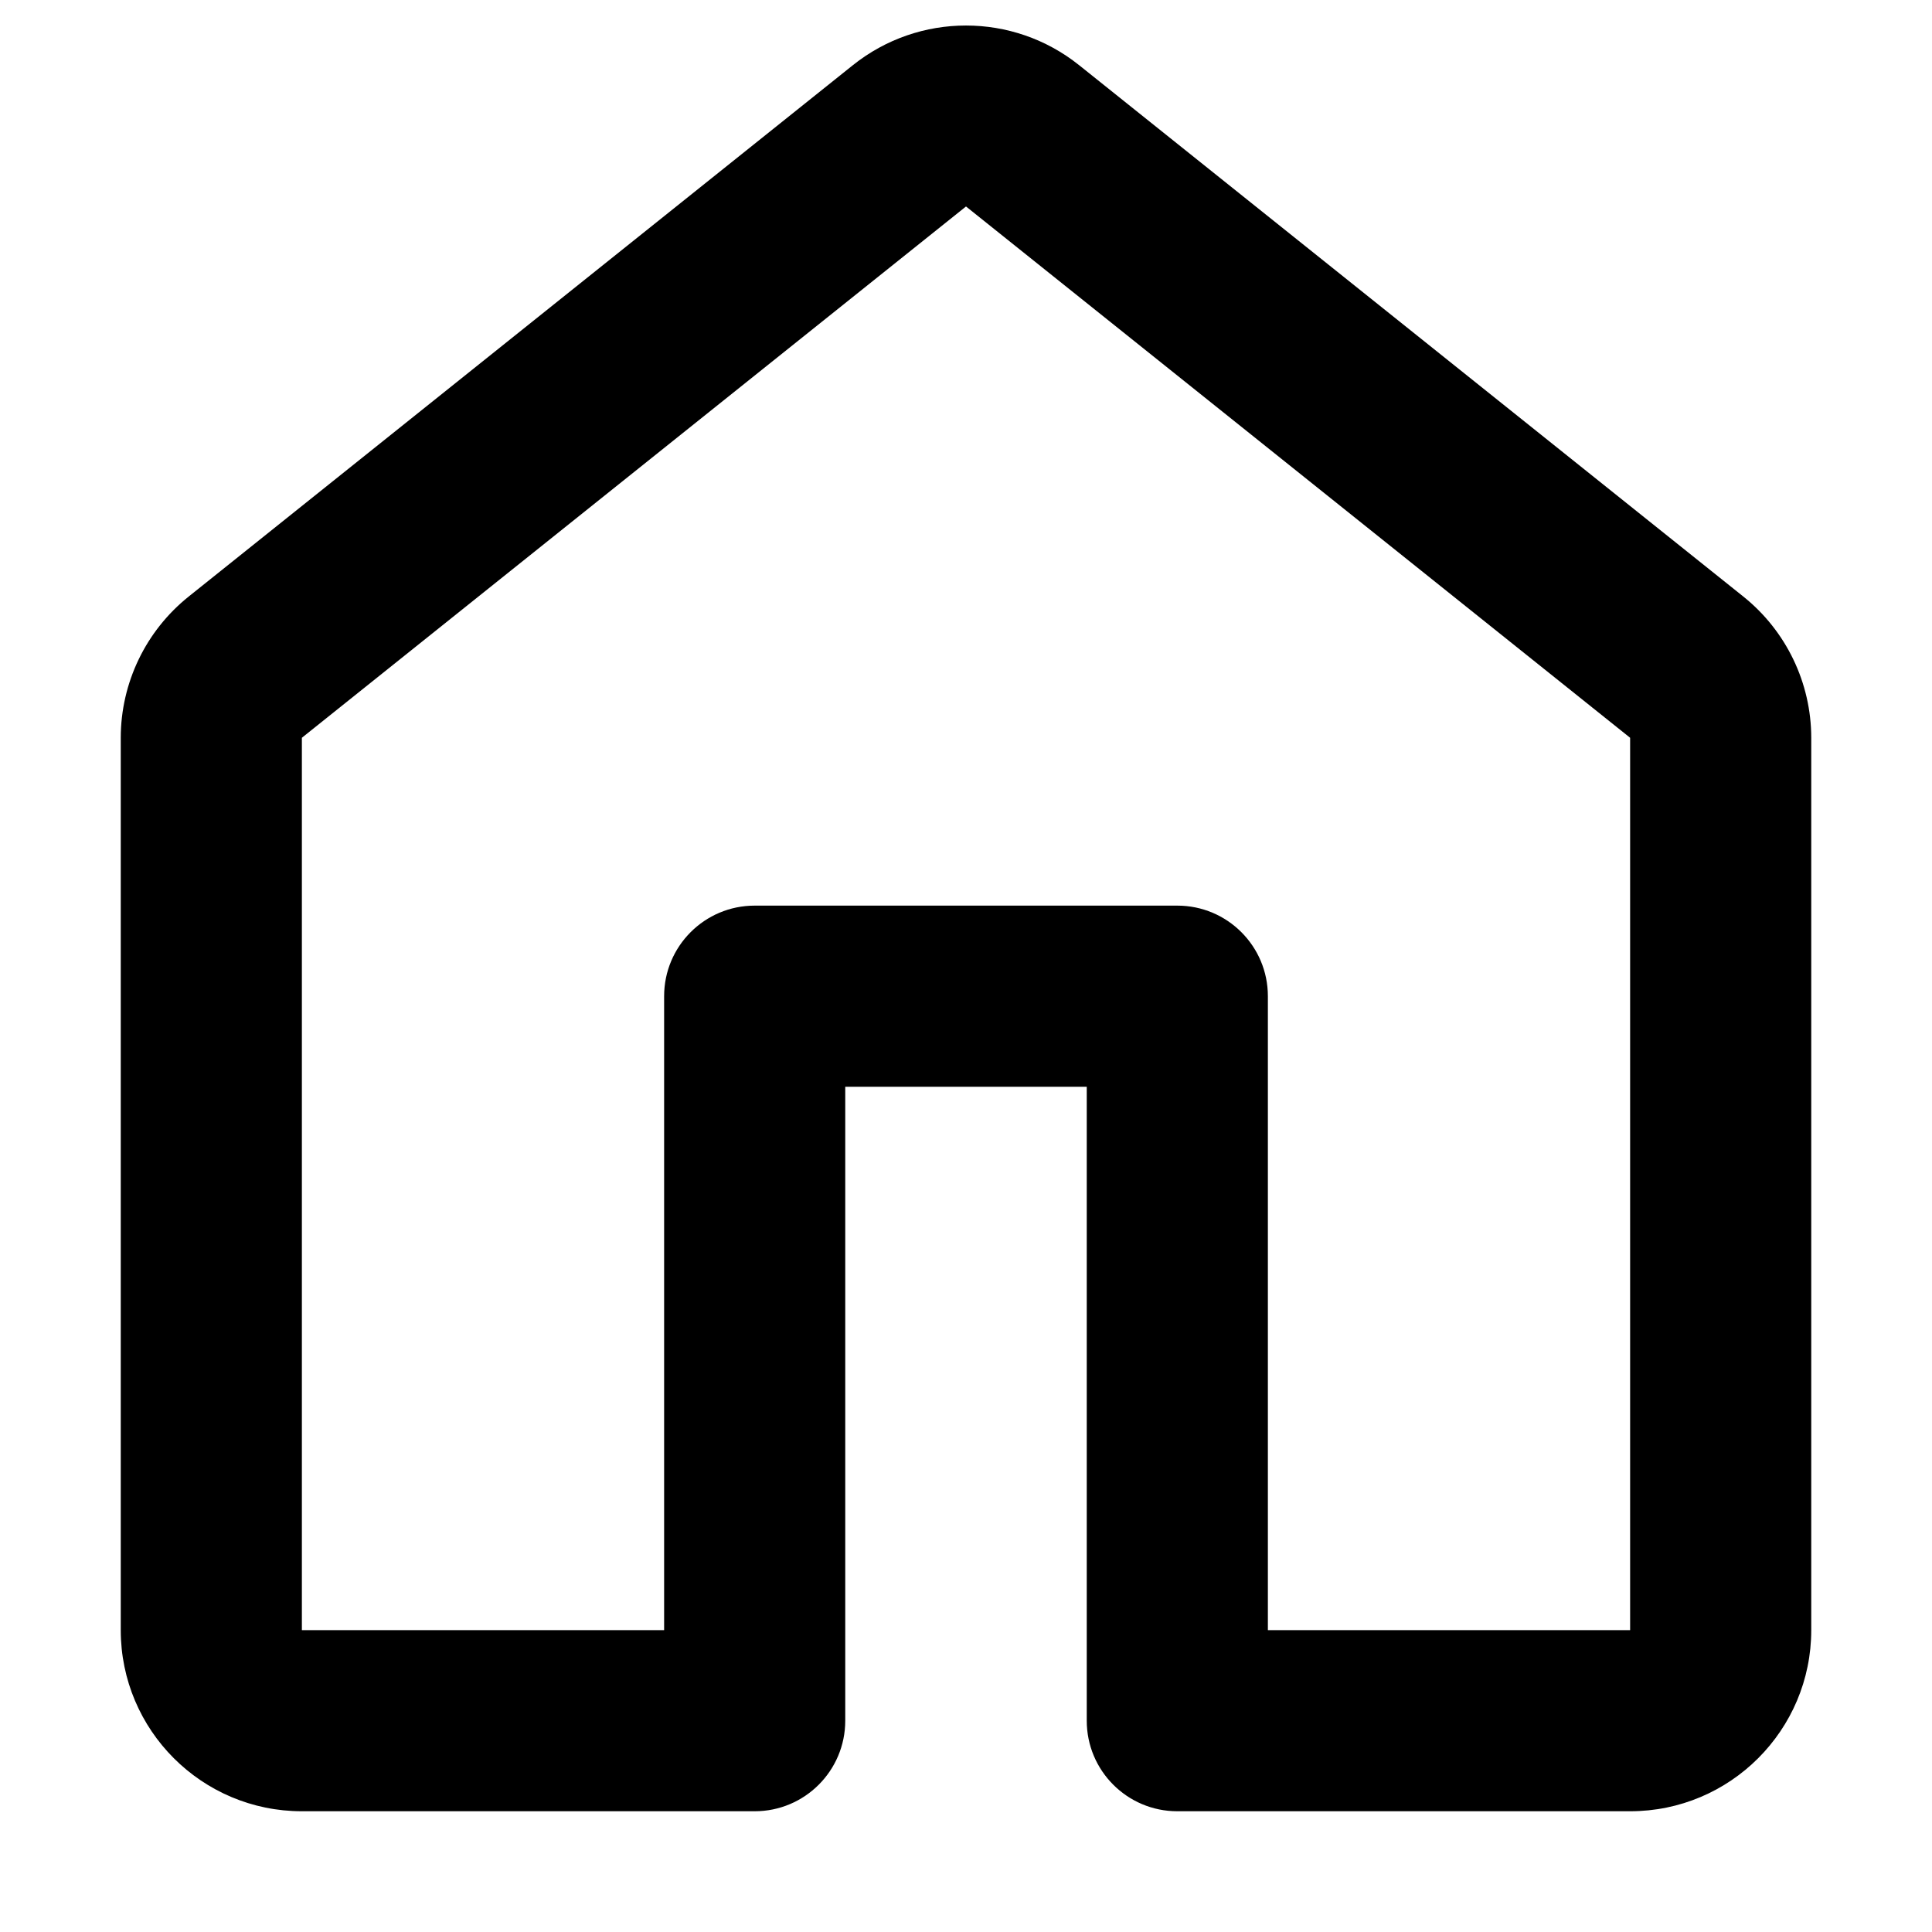
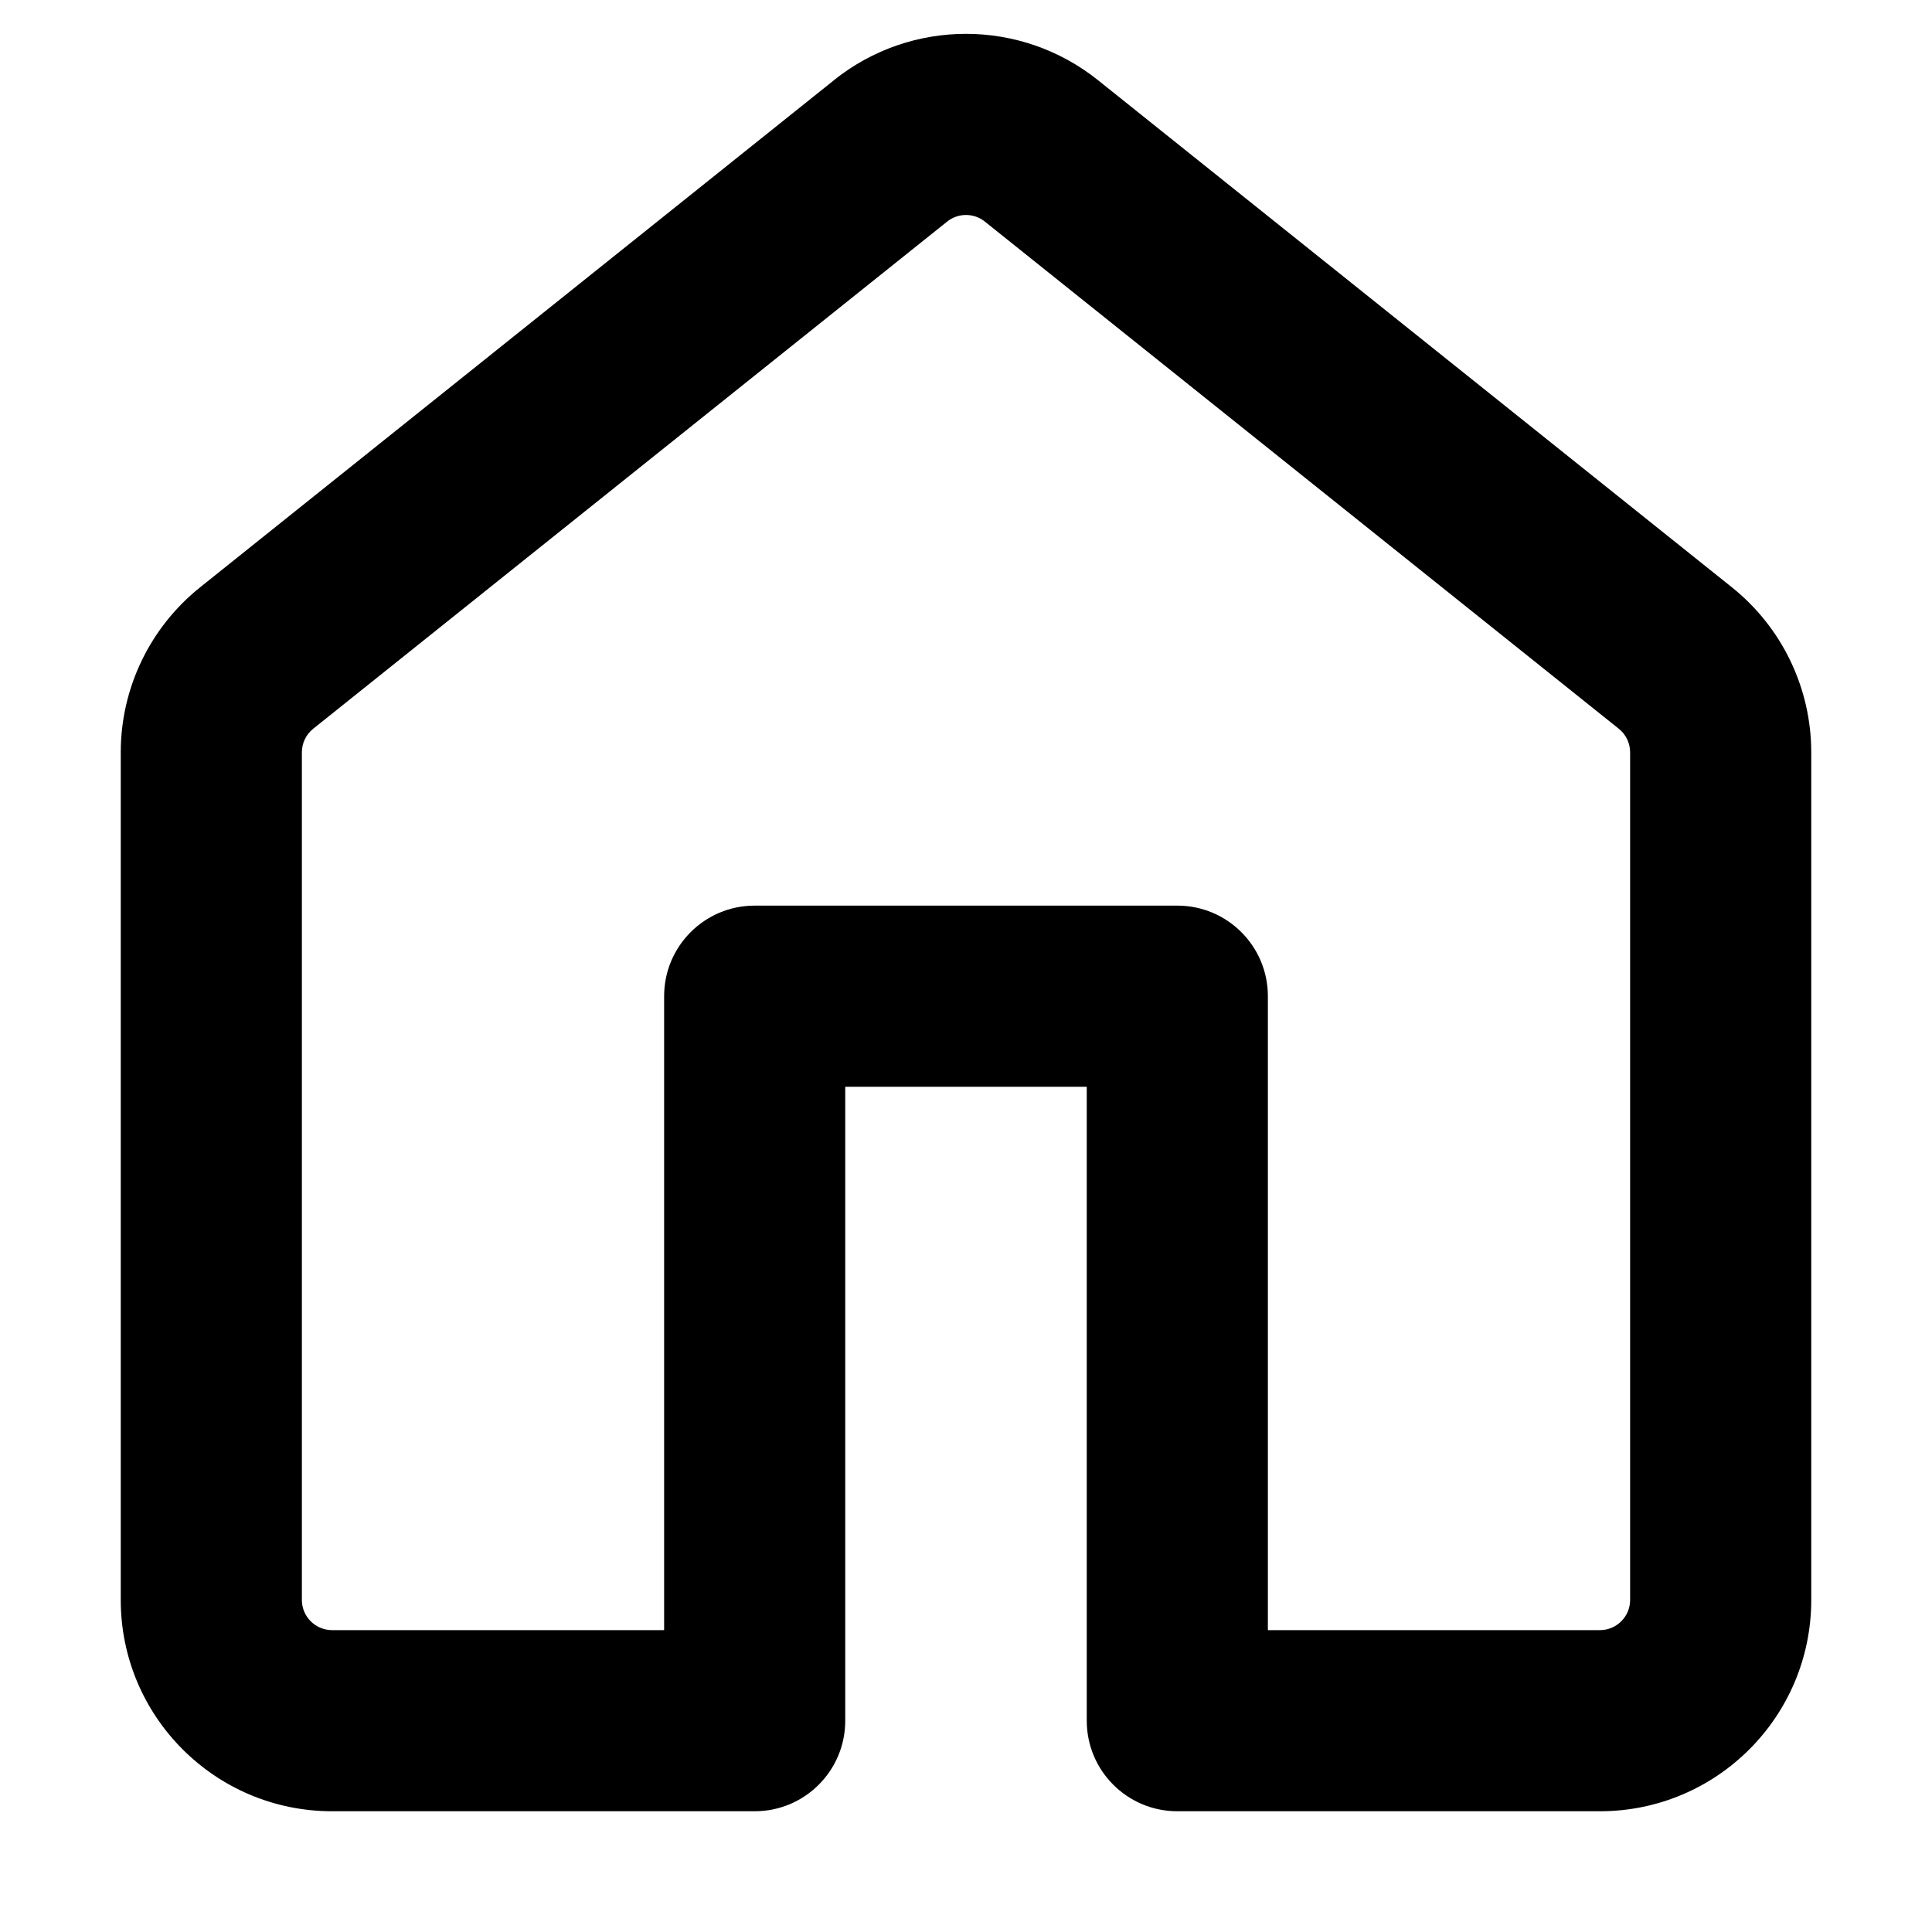
<svg xmlns="http://www.w3.org/2000/svg" width="16" height="16" viewBox="0 0 16 16">
-   <path fill-rule="evenodd" clip-rule="evenodd" d="M7.063.54a1.5 1.5 0 011.874 0l5.5 4.4A1.5 1.5 0 0115 6.11v7.39a1.5 1.5 0 01-1.5 1.5H9.75a.75.75 0 01-.75-.75V9H7v5.25a.75.75 0 01-.75.75H2.5A1.5 1.5 0 011 13.5V6.11a1.5 1.5 0 01.563-1.17l5.5-4.4zM13.5 6.11L8 1.71l-5.5 4.4v7.39h3V8.25a.75.75 0 01.75-.75h3.5a.75.75 0 01.75.75v5.25h3V6.11z" />
+   <path fill-rule="evenodd" clip-rule="evenodd" d="M8.156 1.835a.25.25 0 00-.312 0l-5.25 4.2a.25.25 0 00-.094.196v7.019c0 .138.112.25.25.25H5.5V8.25a.75.75 0 01.75-.75h3.5a.75.75 0 01.75.75v5.25h2.75a.25.25 0 00.25-.25V6.23a.25.25 0 00-.094-.195l-5.25-4.2zM6.906.664a1.75 1.75 0 012.187 0l5.25 4.2c.415.332.657.835.657 1.367v7.019A1.75 1.75 0 0113.25 15h-3.5a.75.75 0 01-.75-.75V9H7v5.25a.75.75 0 01-.75.75h-3.5A1.75 1.75 0 011 13.25V6.23c0-.531.242-1.034.657-1.366l5.25-4.2z" />
</svg>
